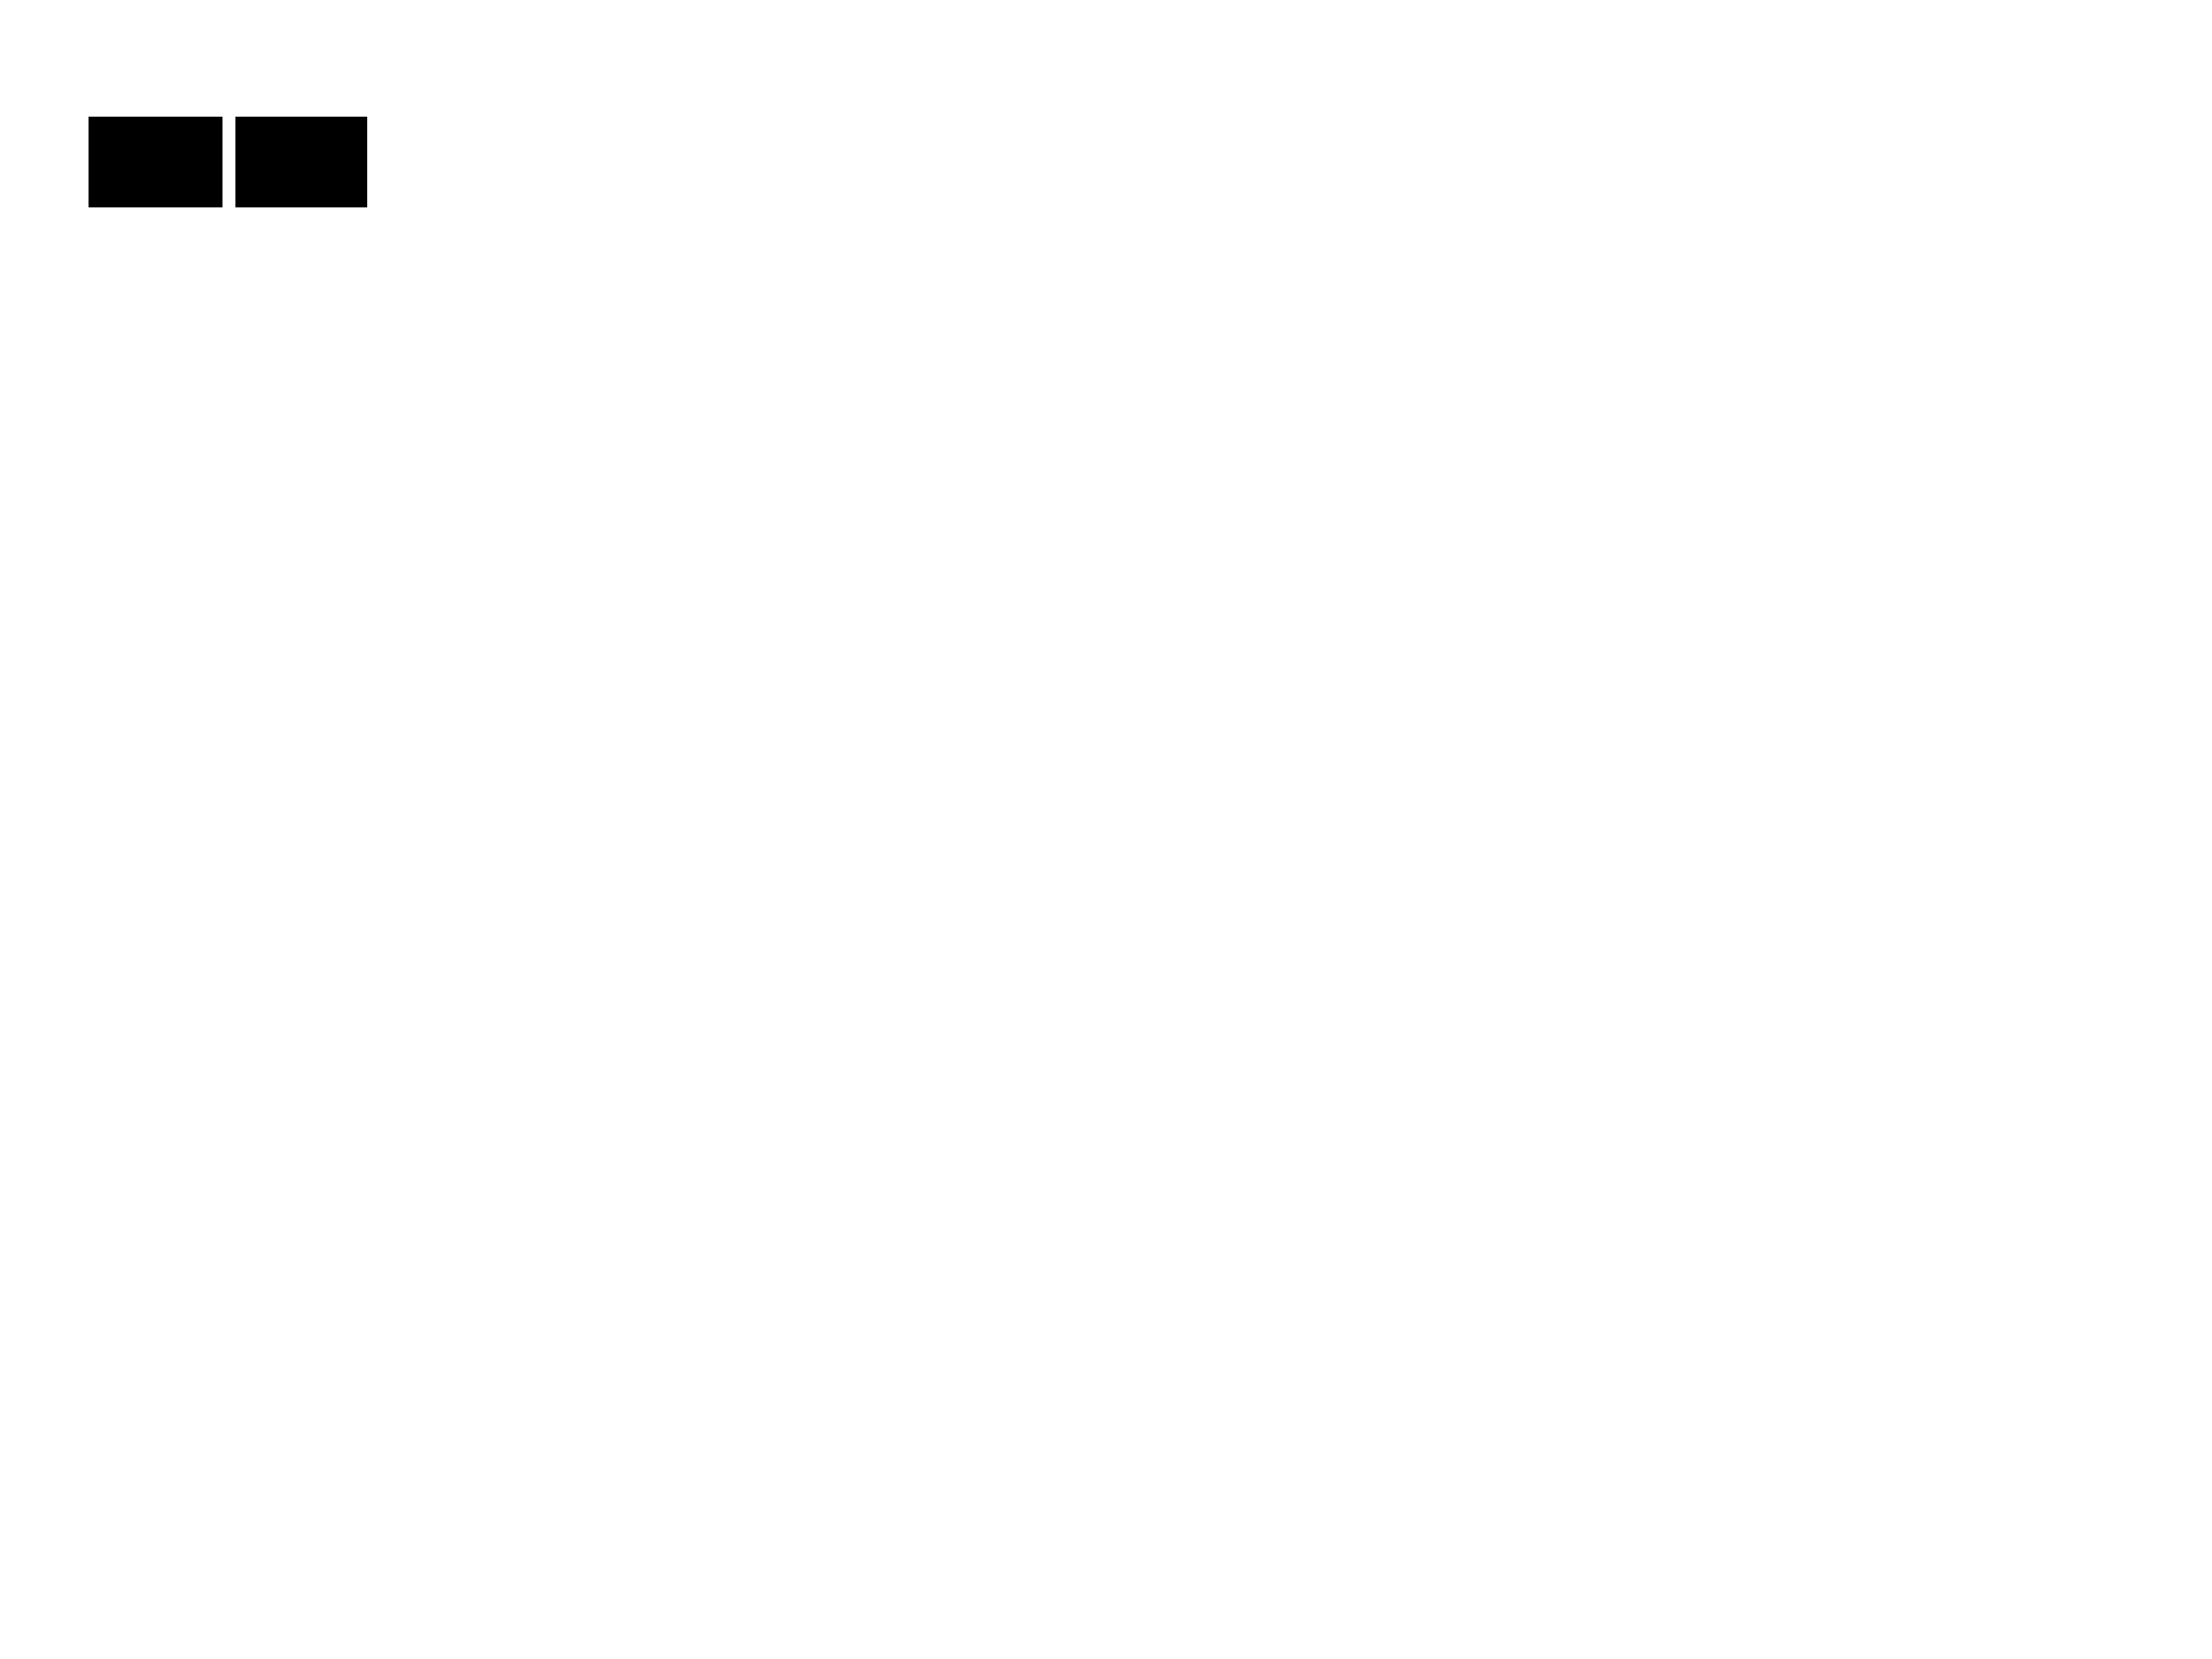
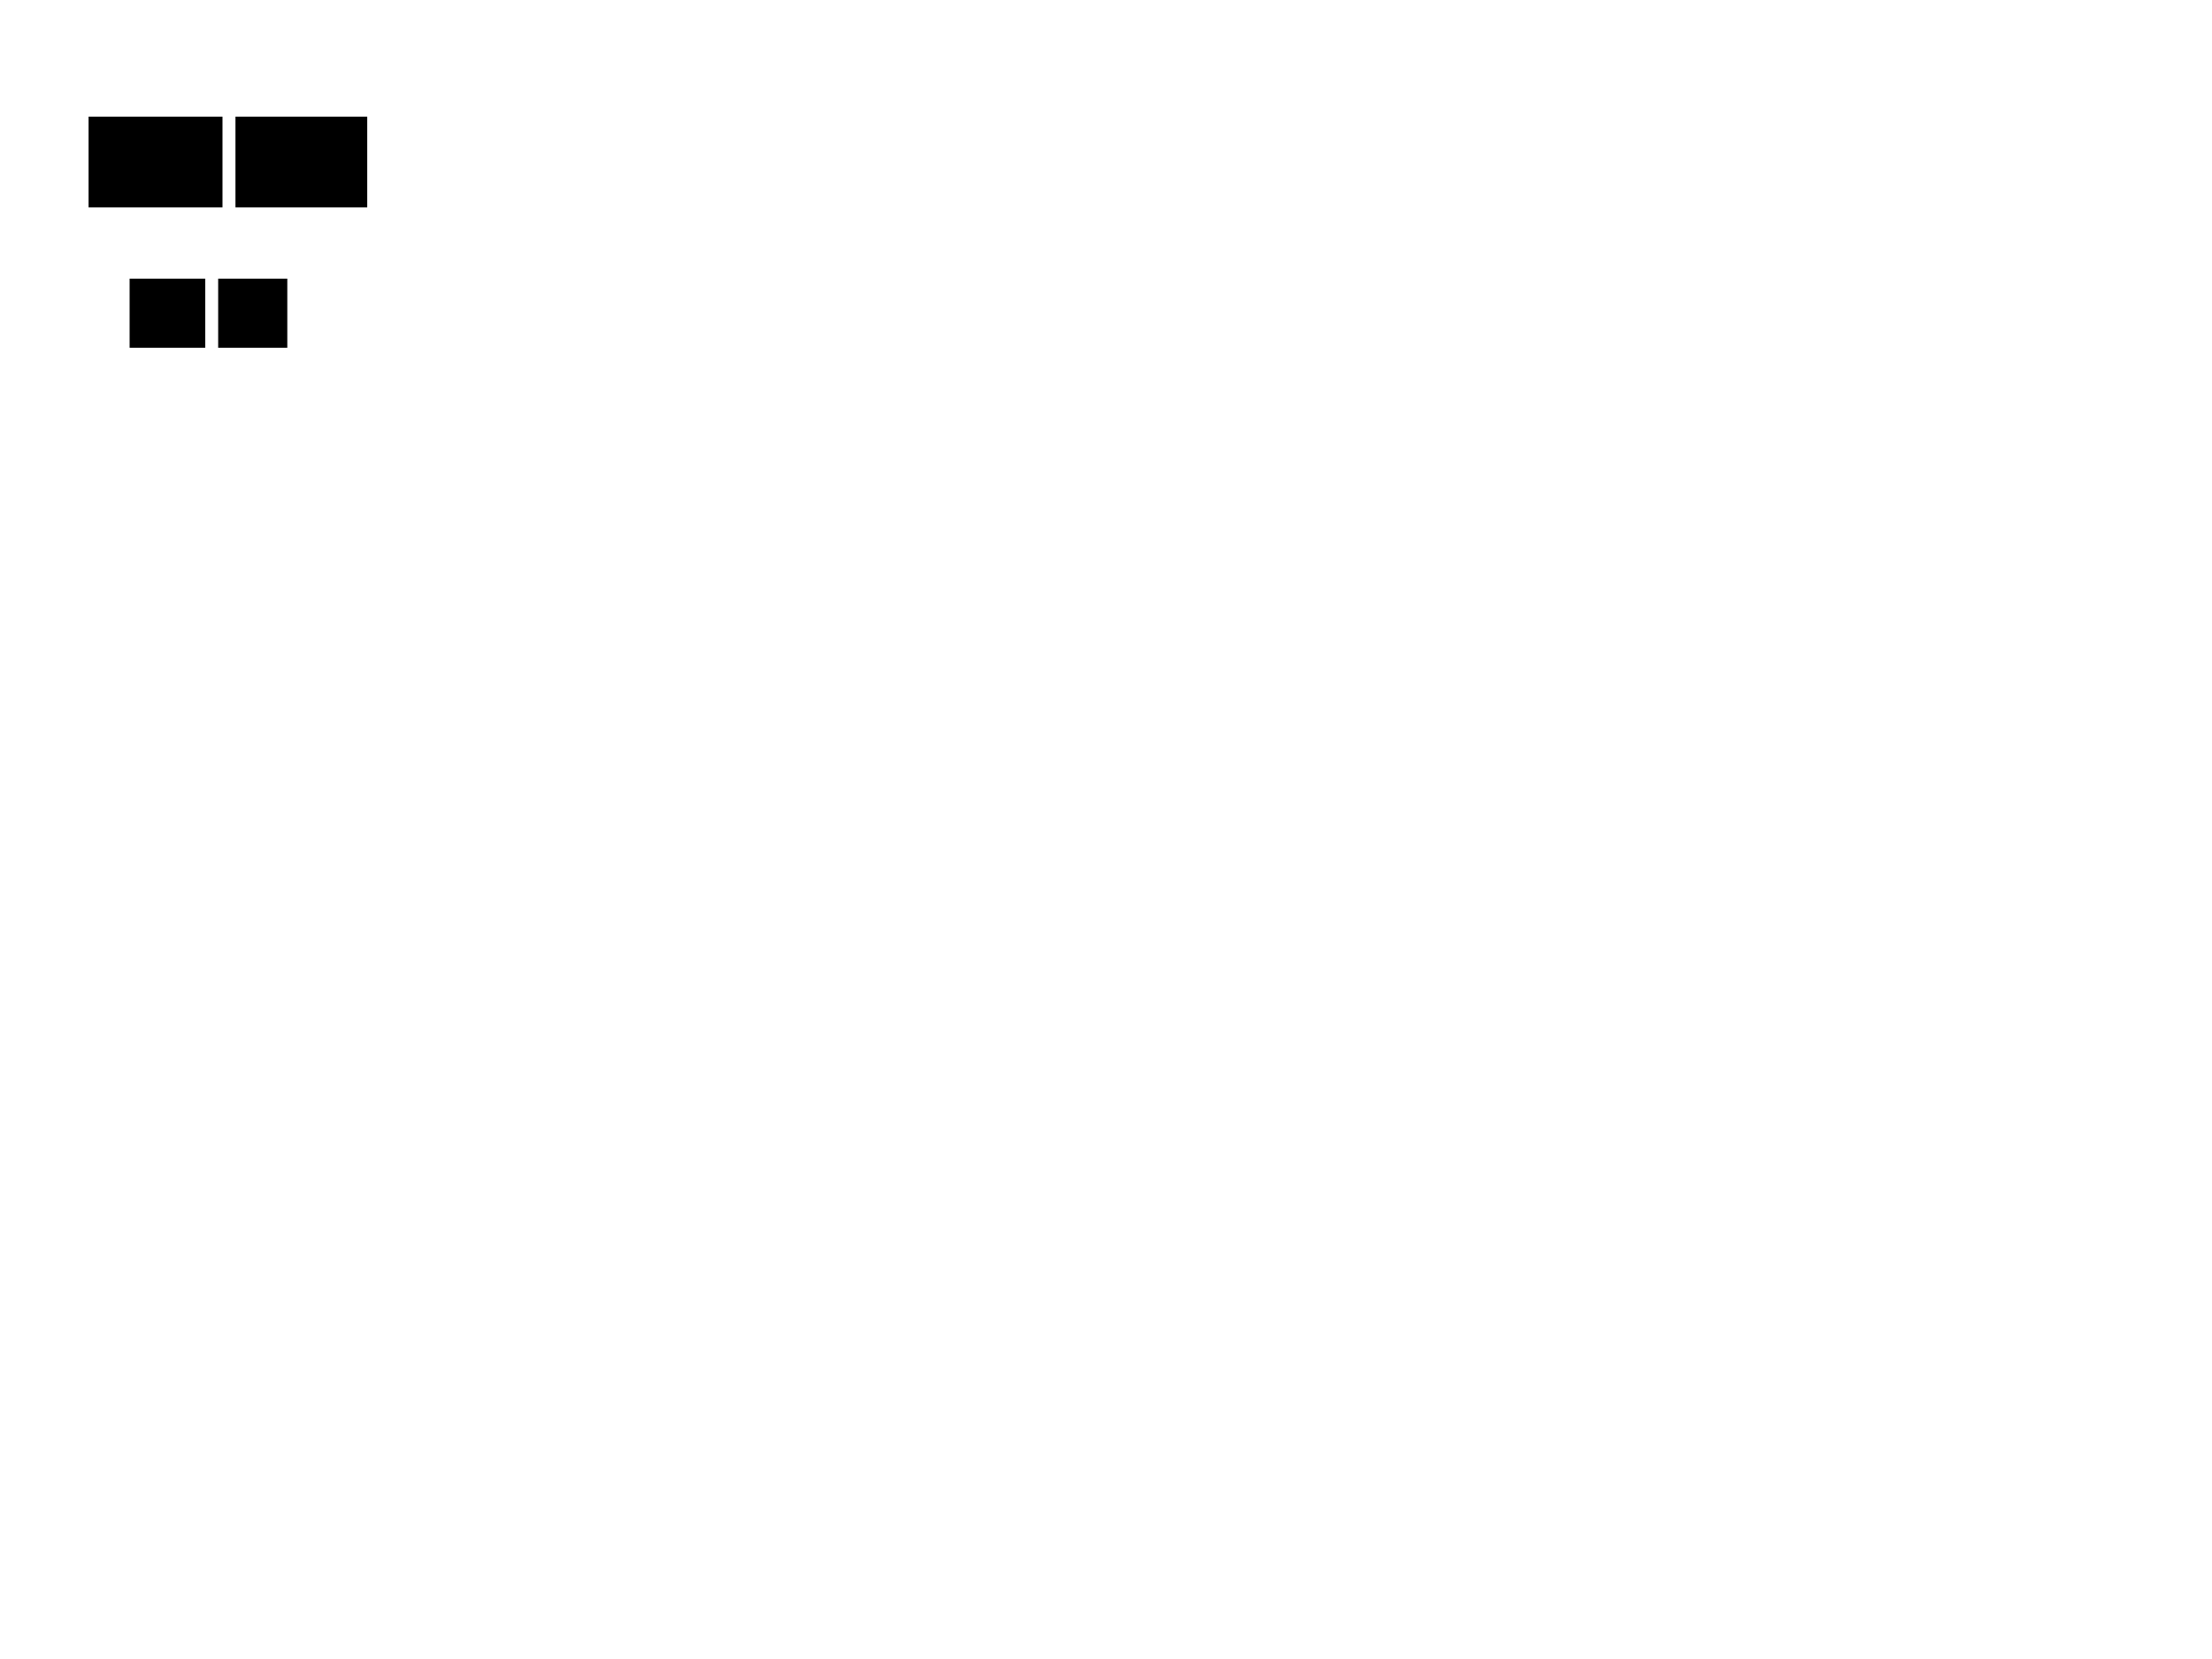
<svg xmlns="http://www.w3.org/2000/svg" xmlns:ns1="http://karabo.eu/scene" height="768" width="1024">
  <g ns1:class="BoxLayout" ns1:direction="0" ns1:height="52" ns1:width="139" ns1:x="36" ns1:y="49">
    <rect height="42" width="62" x="41" y="54" ns1:class="Label" ns1:font="Cantarell,11,-1,5,50,0,0,0,0,0" ns1:foreground="#313739" ns1:frameWidth="0" ns1:text="State" />
    <rect height="42" width="61" x="109" y="54" ns1:class="DisplayComponent" ns1:keys="c1.state" ns1:widget="SelectionIcons">
      <ns1:option image="project:resources/icon/a34f3cadbc3bc58d8bee8fddc9c7b044bca961c6">Initializing</ns1:option>
      <ns1:option image="project:resources/icon/2f36417873e15730346c682081e4b8820b5d96a2">Error</ns1:option>
      <ns1:option image="project:resources/icon/572953e4ef254d0ff5c36eedb0b849233f0ae16c">Started</ns1:option>
      <ns1:option image="project:resources/icon/b44ebb98dc624513e259fb81e6fc56387a7ed0d1">Stopping</ns1:option>
      <ns1:option image="project:resources/icon/d8d62766565fb0f0693c837f4637affcb77b2fb5">Stopped</ns1:option>
      <ns1:option image="project:resources/icon/b44ebb98dc624513e259fb81e6fc56387a7ed0d1">Starting</ns1:option>
    </rect>
  </g>
+   <g ns1:class="BoxLayout" ns1:direction="0" ns1:height="42" ns1:width="83" ns1:x="55" ns1:y="124">
+     <rect height="32" width="35" x="60" y="129" ns1:class="Label" ns1:font="Cantarell,11,-1,5,50,0,0,0,0,0" ns1:foreground="#313739" ns1:frameWidth="0" ns1:text="State" />
+     <rect height="32" width="32" x="101" y="129" ns1:class="DisplayComponent" ns1:keys="c1.state" ns1:url="project:resources/iconset/8f4793ccede10f96ca5792f792b061fe4b4a7813" ns1:widget="DisplayIconset" />
+   </g>
</svg>
